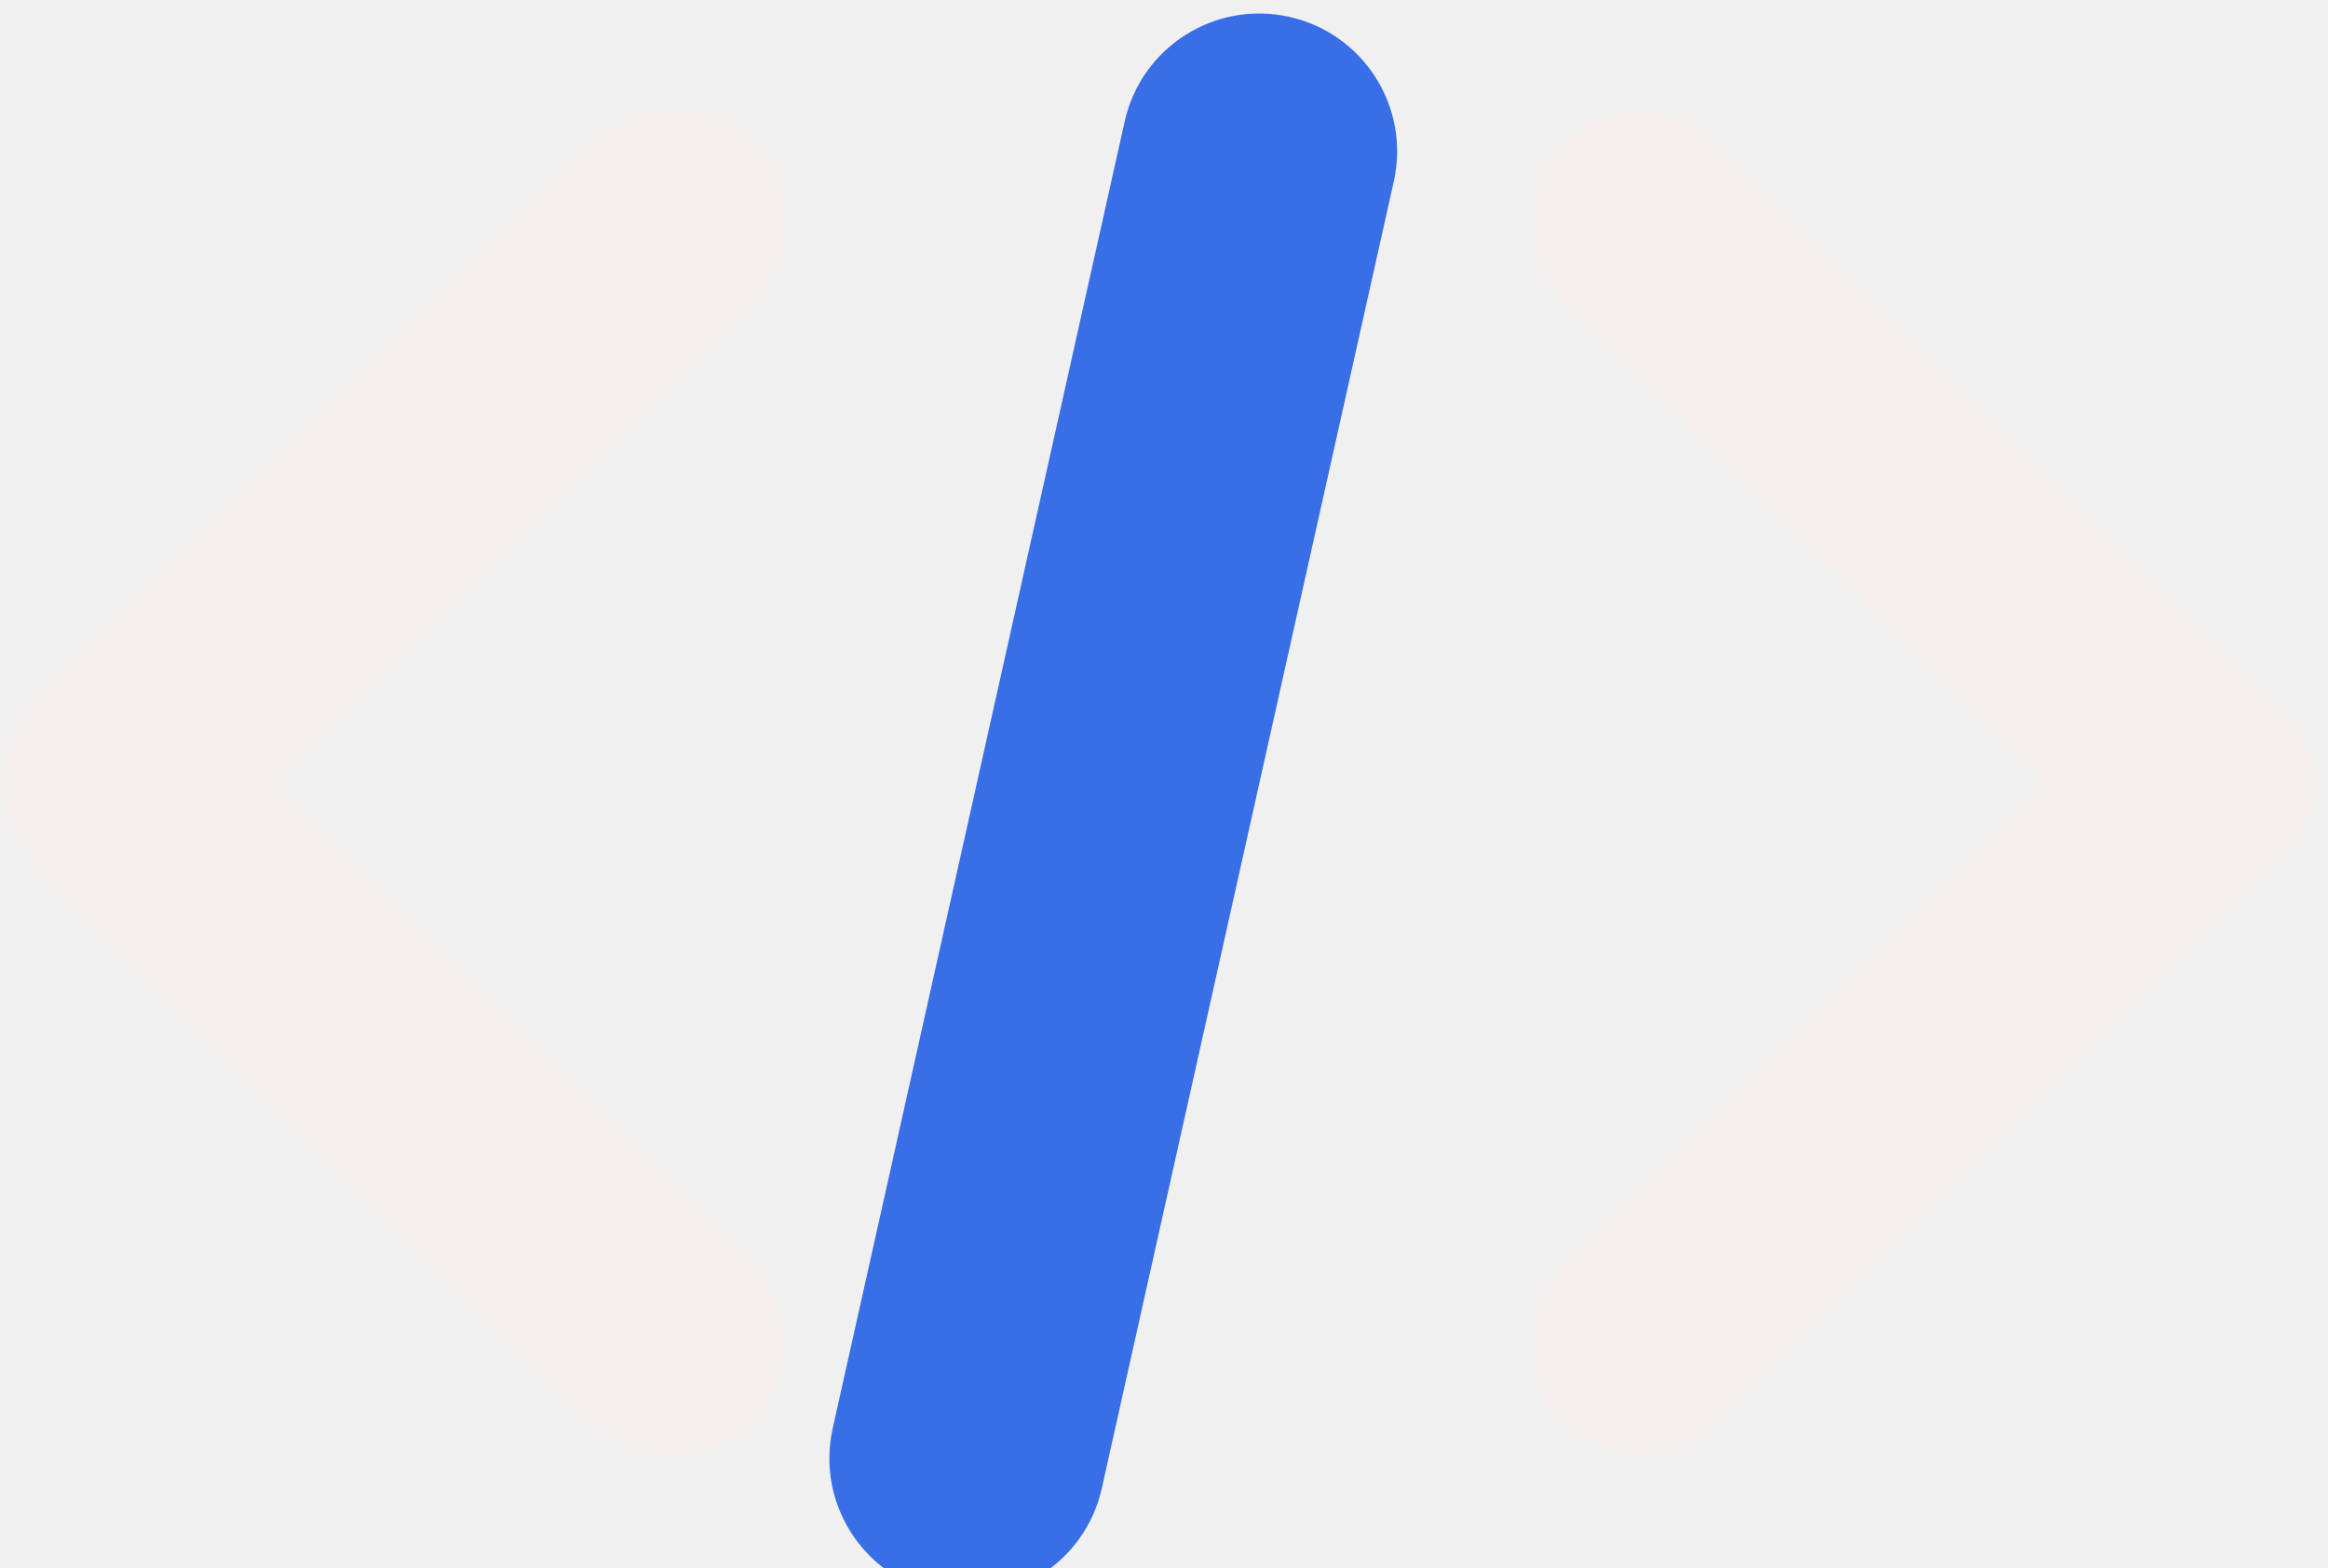
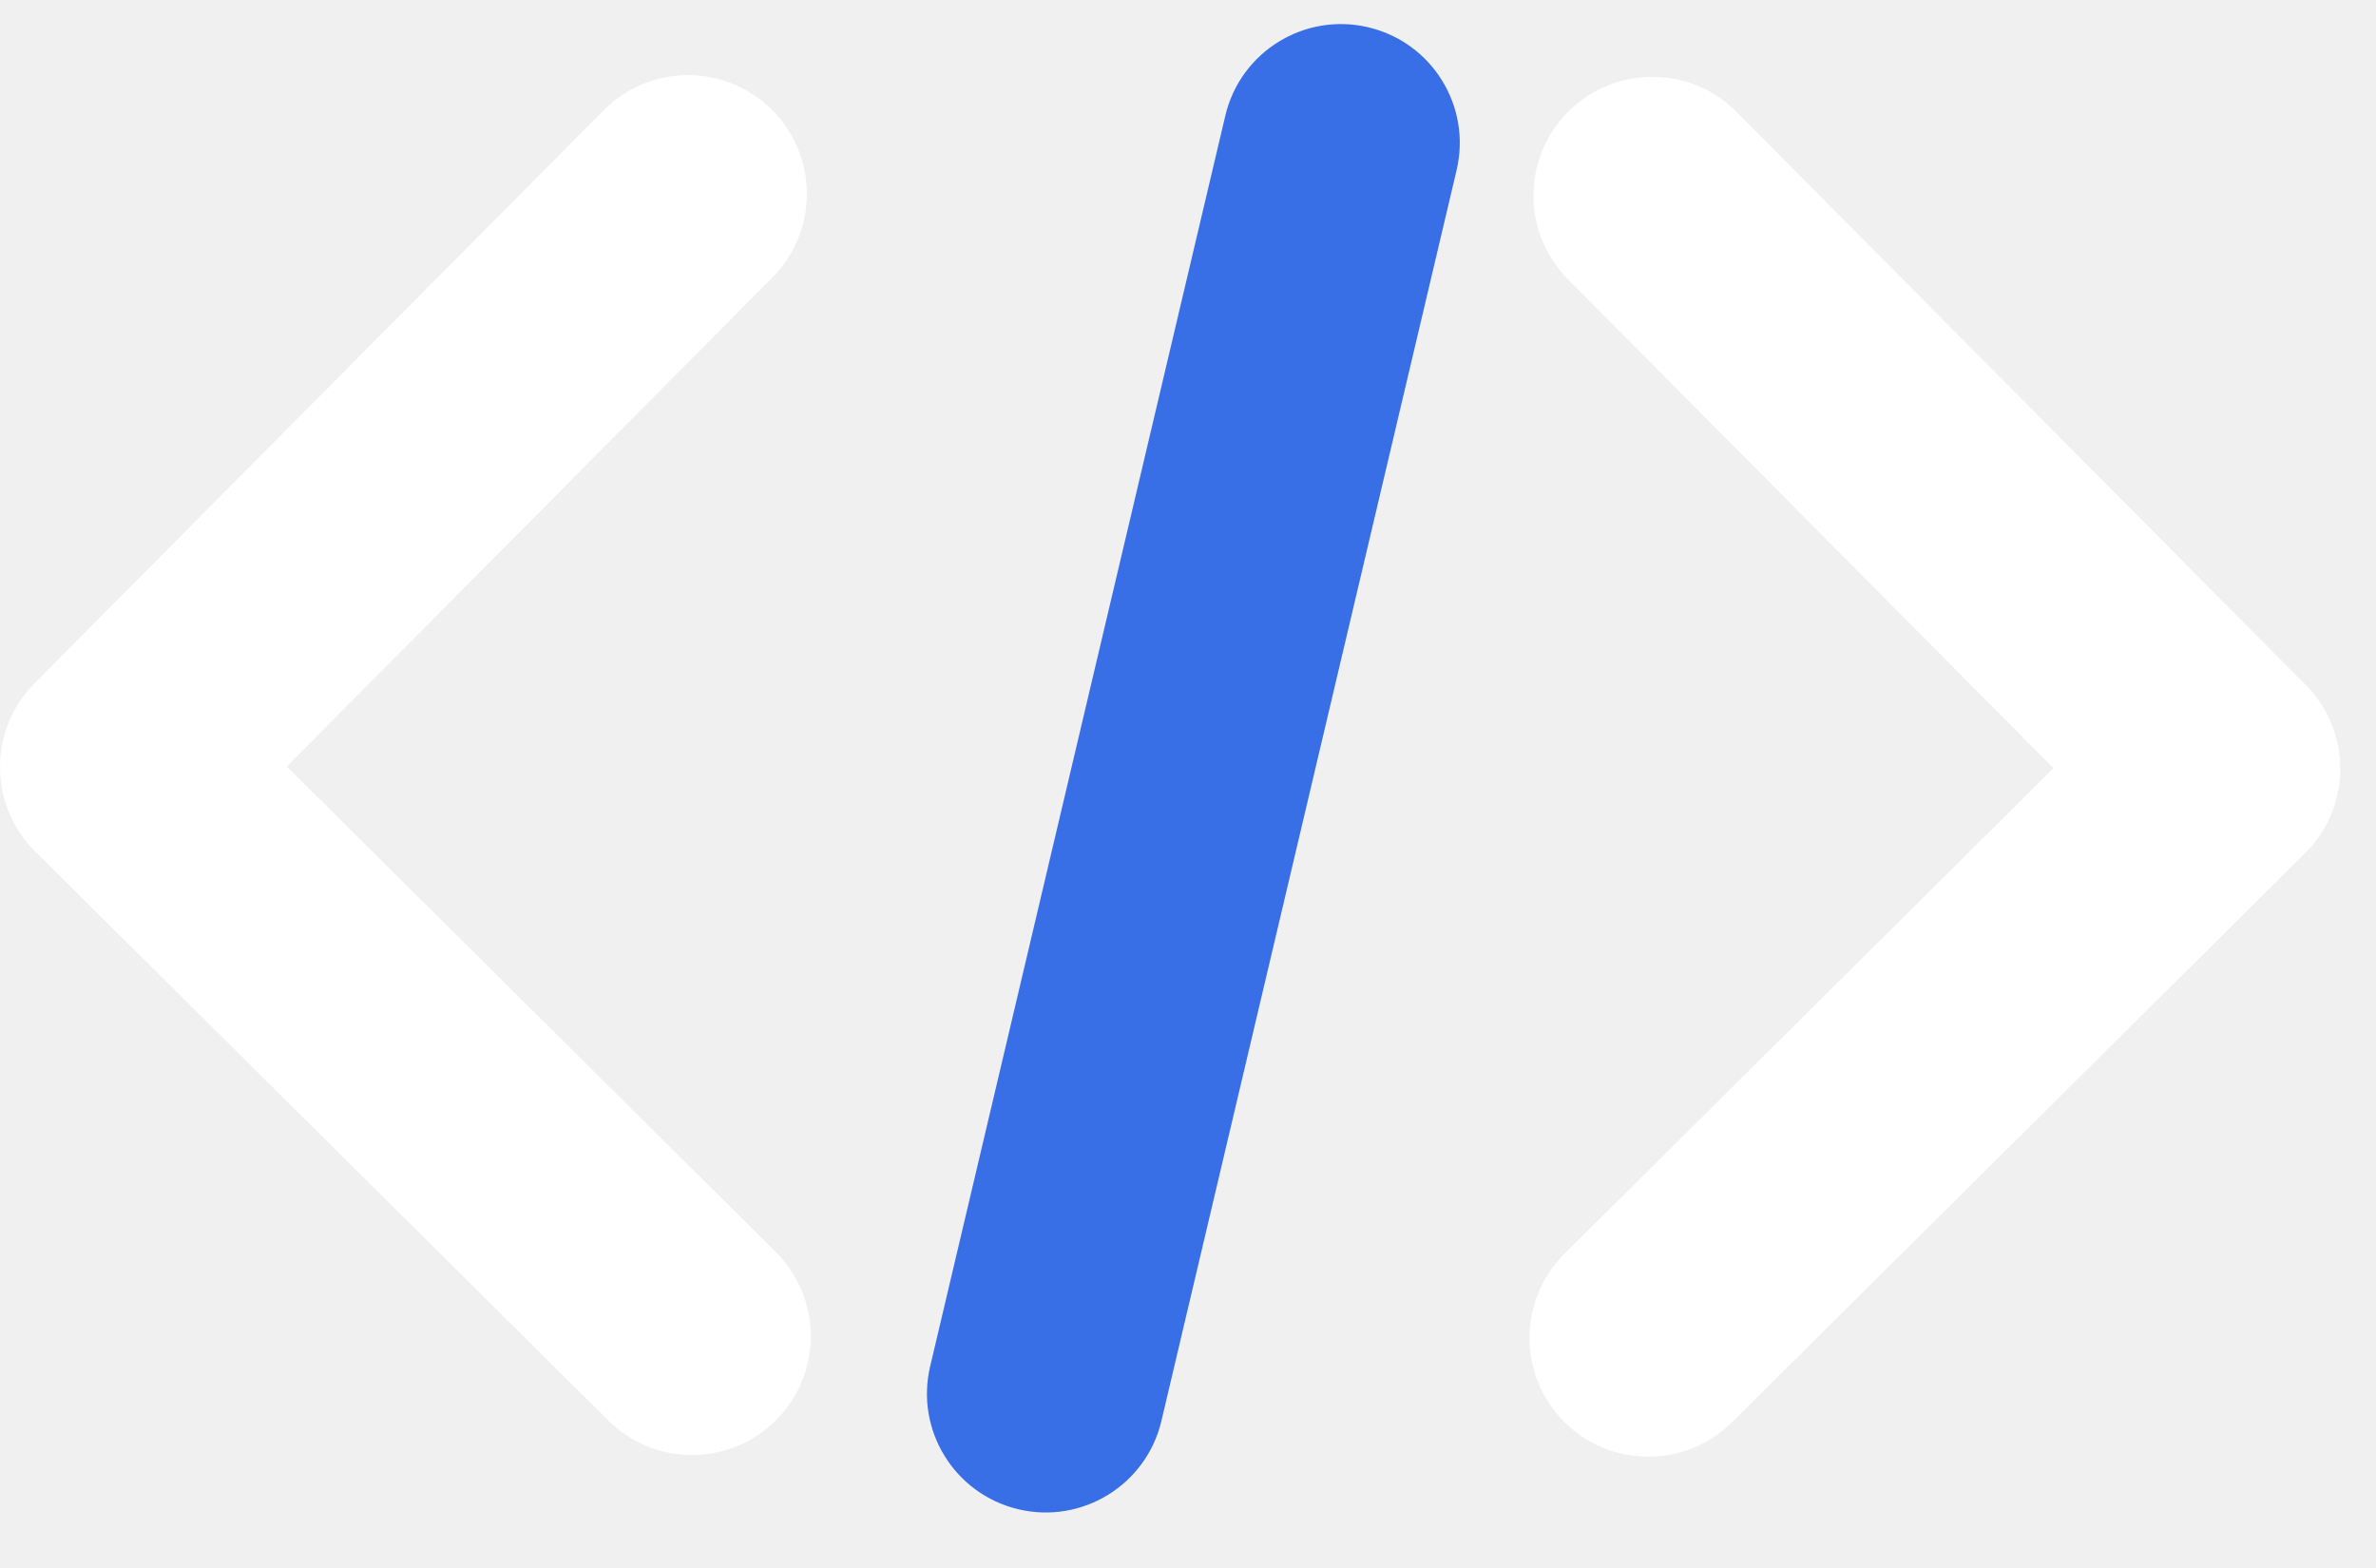
- <svg xmlns="http://www.w3.org/2000/svg" width="49" height="33" viewBox="0 0 49 33" fill="none">
-   <path d="M0.69 18.172C-0.23 17.242 -0.23 15.742 0.69 14.812L12.48 3.032C13.36 2.052 14.87 1.982 15.84 2.862C16.82 3.742 16.89 5.252 16.01 6.222C15.96 6.282 15.9 6.332 15.84 6.392L5.74 16.492L15.85 26.602C16.77 27.532 16.77 29.032 15.85 29.962C15.4 30.412 14.79 30.662 14.16 30.662C13.52 30.662 12.91 30.412 12.46 29.962L0.69 18.172ZM32.84 26.602L42.98 16.492L32.87 6.382C31.94 5.442 31.95 3.932 32.89 3.002C33.83 2.072 35.34 2.082 36.27 3.022L48.06 14.812C48.98 15.742 48.98 17.242 48.06 18.172L36.27 29.962C35.83 30.412 35.22 30.662 34.59 30.662C33.96 30.662 33.35 30.412 32.9 29.962C31.97 29.042 31.96 27.542 32.88 26.602H32.84ZM18.41 29.492L24.57 2.432C24.86 1.152 26.14 0.352 27.42 0.642C28.7 0.932 29.5 2.212 29.21 3.492L23.03 30.552C22.79 31.632 21.83 32.402 20.72 32.412C20.54 32.432 20.36 32.432 20.18 32.412C18.9 32.122 18.1 30.842 18.39 29.562C18.4 29.542 18.4 29.522 18.41 29.492Z" fill="#F3EFEC" />
-   <rect data-v-795ff388="" x="0" y="0" width="5.803" height="33.993" rx="2.901" transform="rotate(12.5933 13.41138 110)" fill="#386EE6" />
+ <svg xmlns="http://www.w3.org/2000/svg" width="50" height="33" viewBox="0 0 50 33" fill="none">
+   <rect x="26.36" width="5" height="32.047" rx="2.5" transform="rotate(13.2781 26.3605 0)" fill="#386EE6" />
+   <path fill-rule="evenodd" clip-rule="evenodd" d="M49.221 16.55C49.334 15.796 49.101 15 48.523 14.417L36.543 2.355C35.57 1.375 33.987 1.37 33.008 2.343C32.028 3.316 32.023 4.898 32.996 5.878L43.213 16.167L32.925 26.384C31.945 27.357 31.939 28.94 32.913 29.92C33.885 30.899 35.468 30.905 36.448 29.932L48.51 17.953C48.907 17.558 49.144 17.064 49.221 16.55Z" fill="white" />
+   <path fill-rule="evenodd" clip-rule="evenodd" d="M0.028 16.514C-0.085 15.76 0.148 14.964 0.726 14.381L12.705 2.319C13.678 1.339 15.261 1.334 16.241 2.307C17.221 3.28 17.226 4.863 16.253 5.842L6.035 16.131L16.324 26.349C17.304 27.322 17.309 28.904 16.336 29.884C15.363 30.864 13.78 30.869 12.801 29.896L0.738 17.917C0.341 17.523 0.104 17.028 0.028 16.514Z" fill="white" />
</svg>
